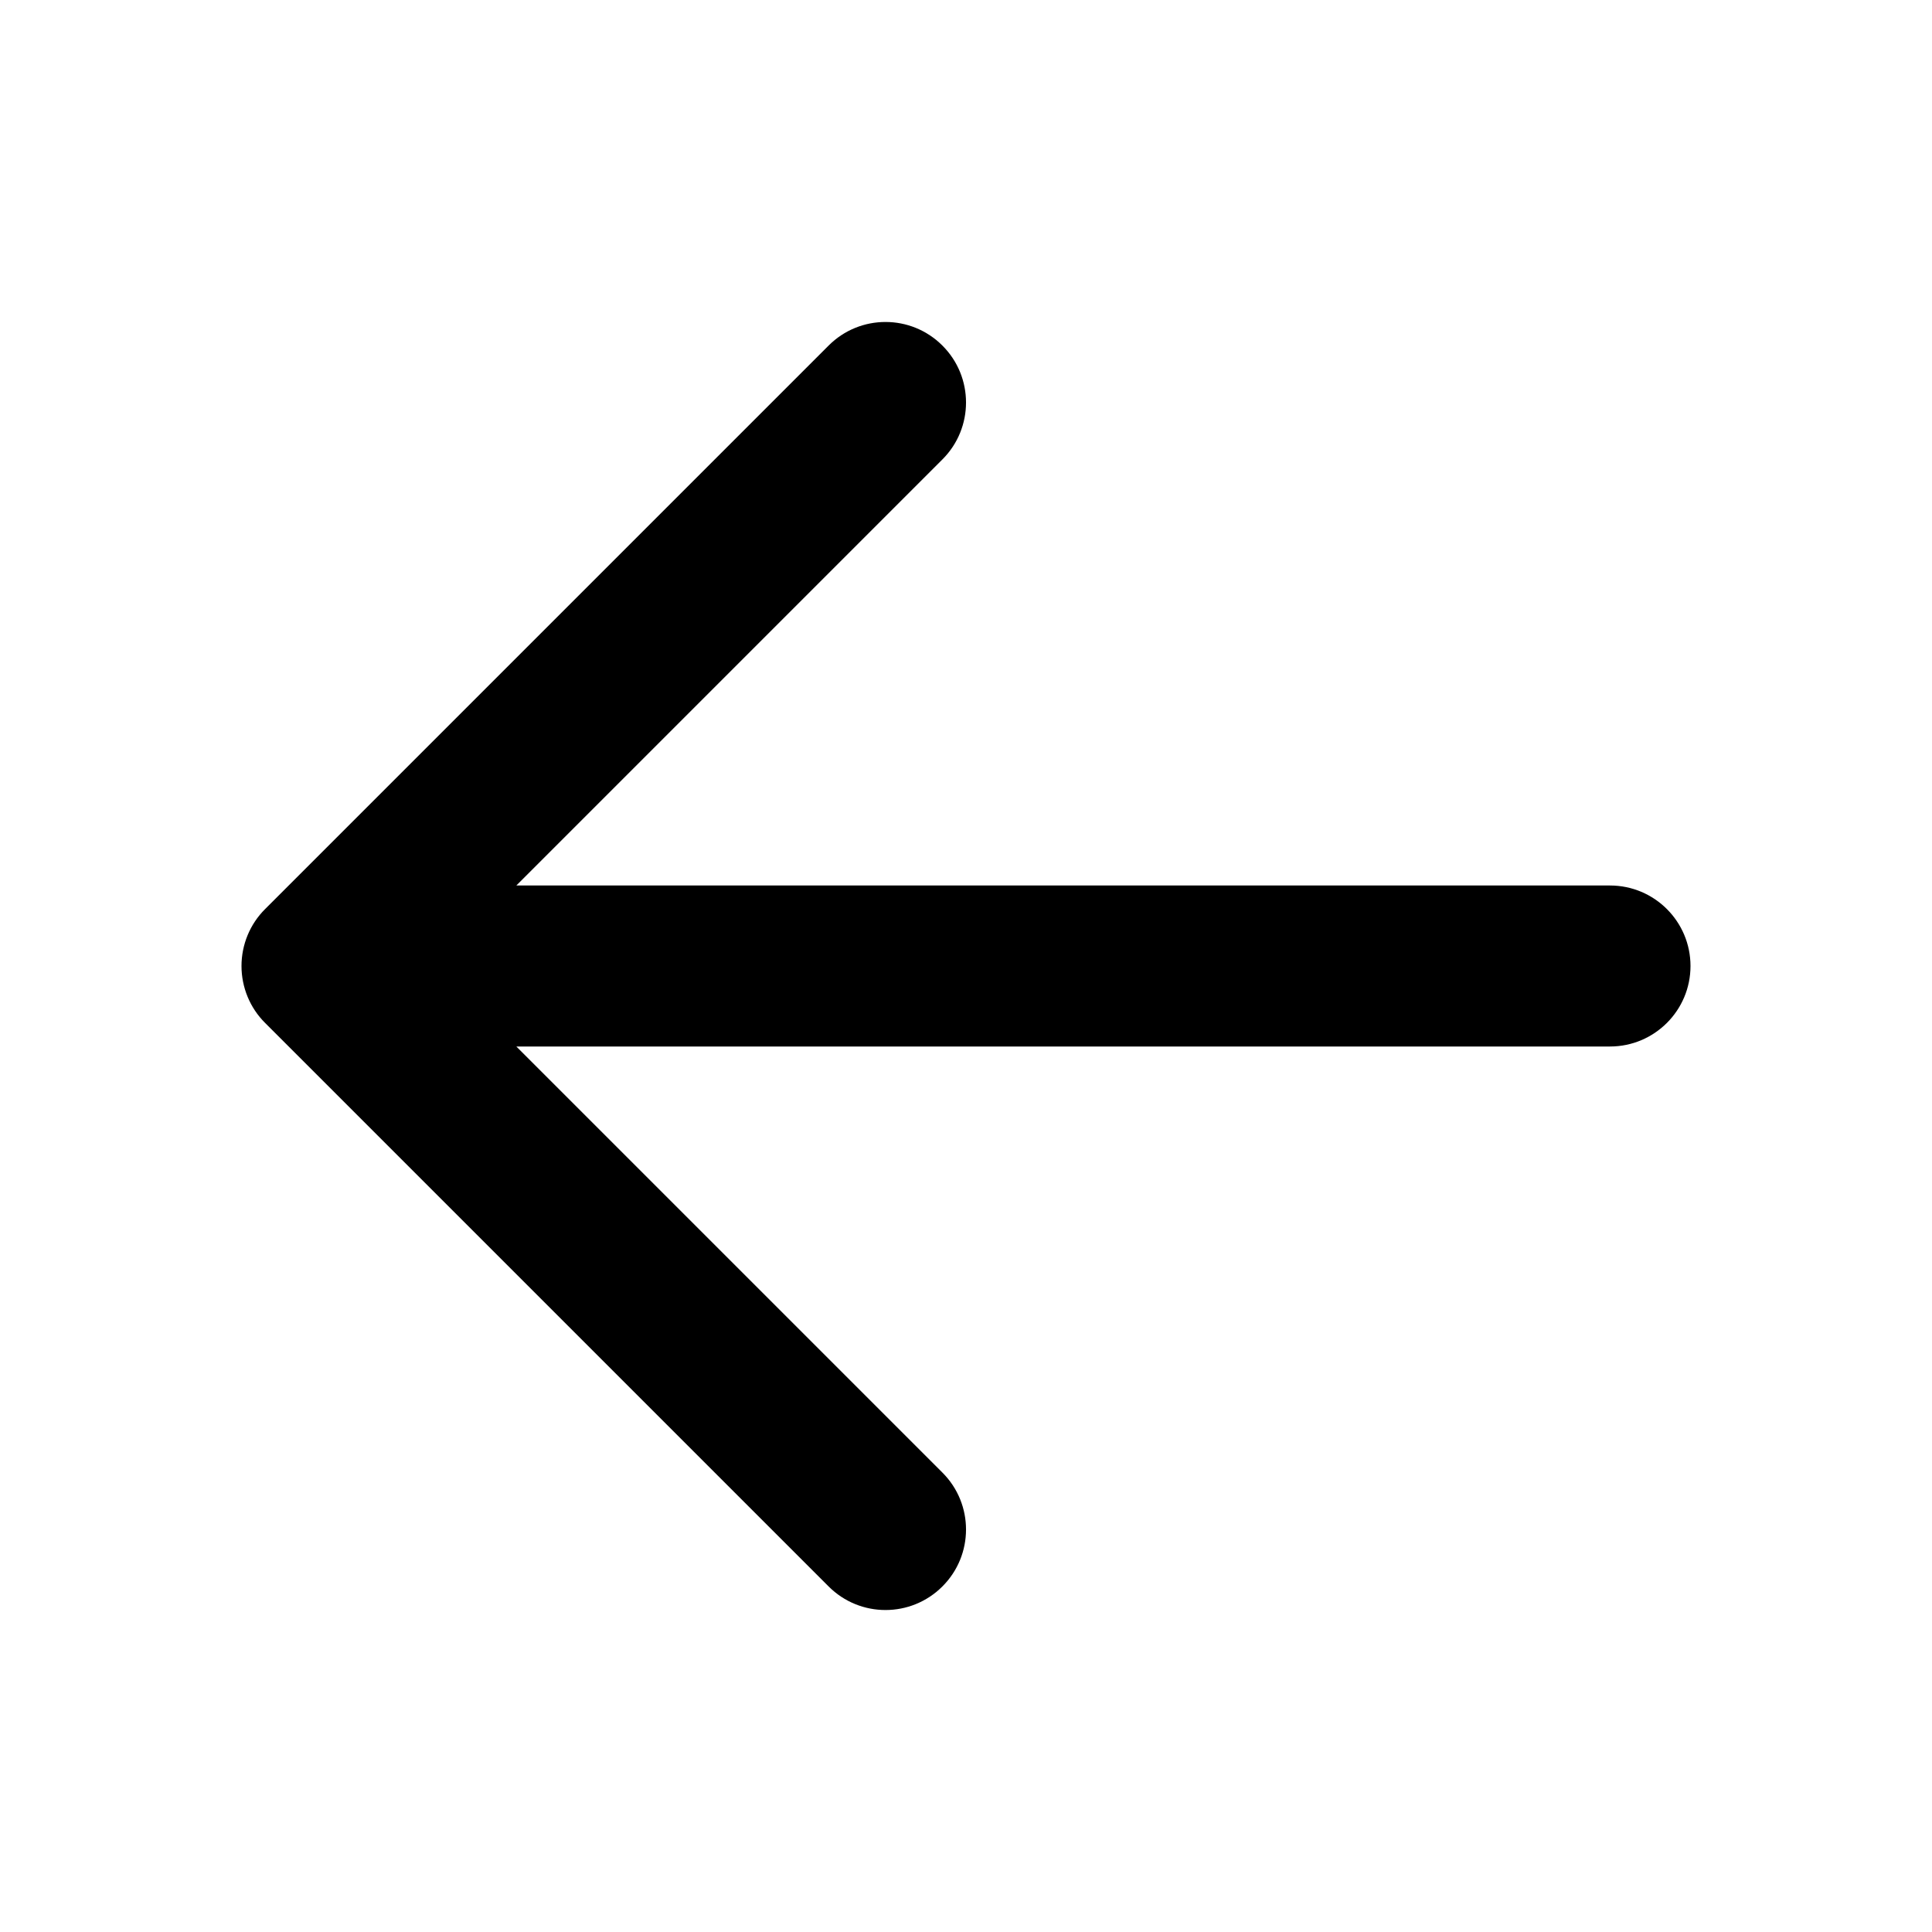
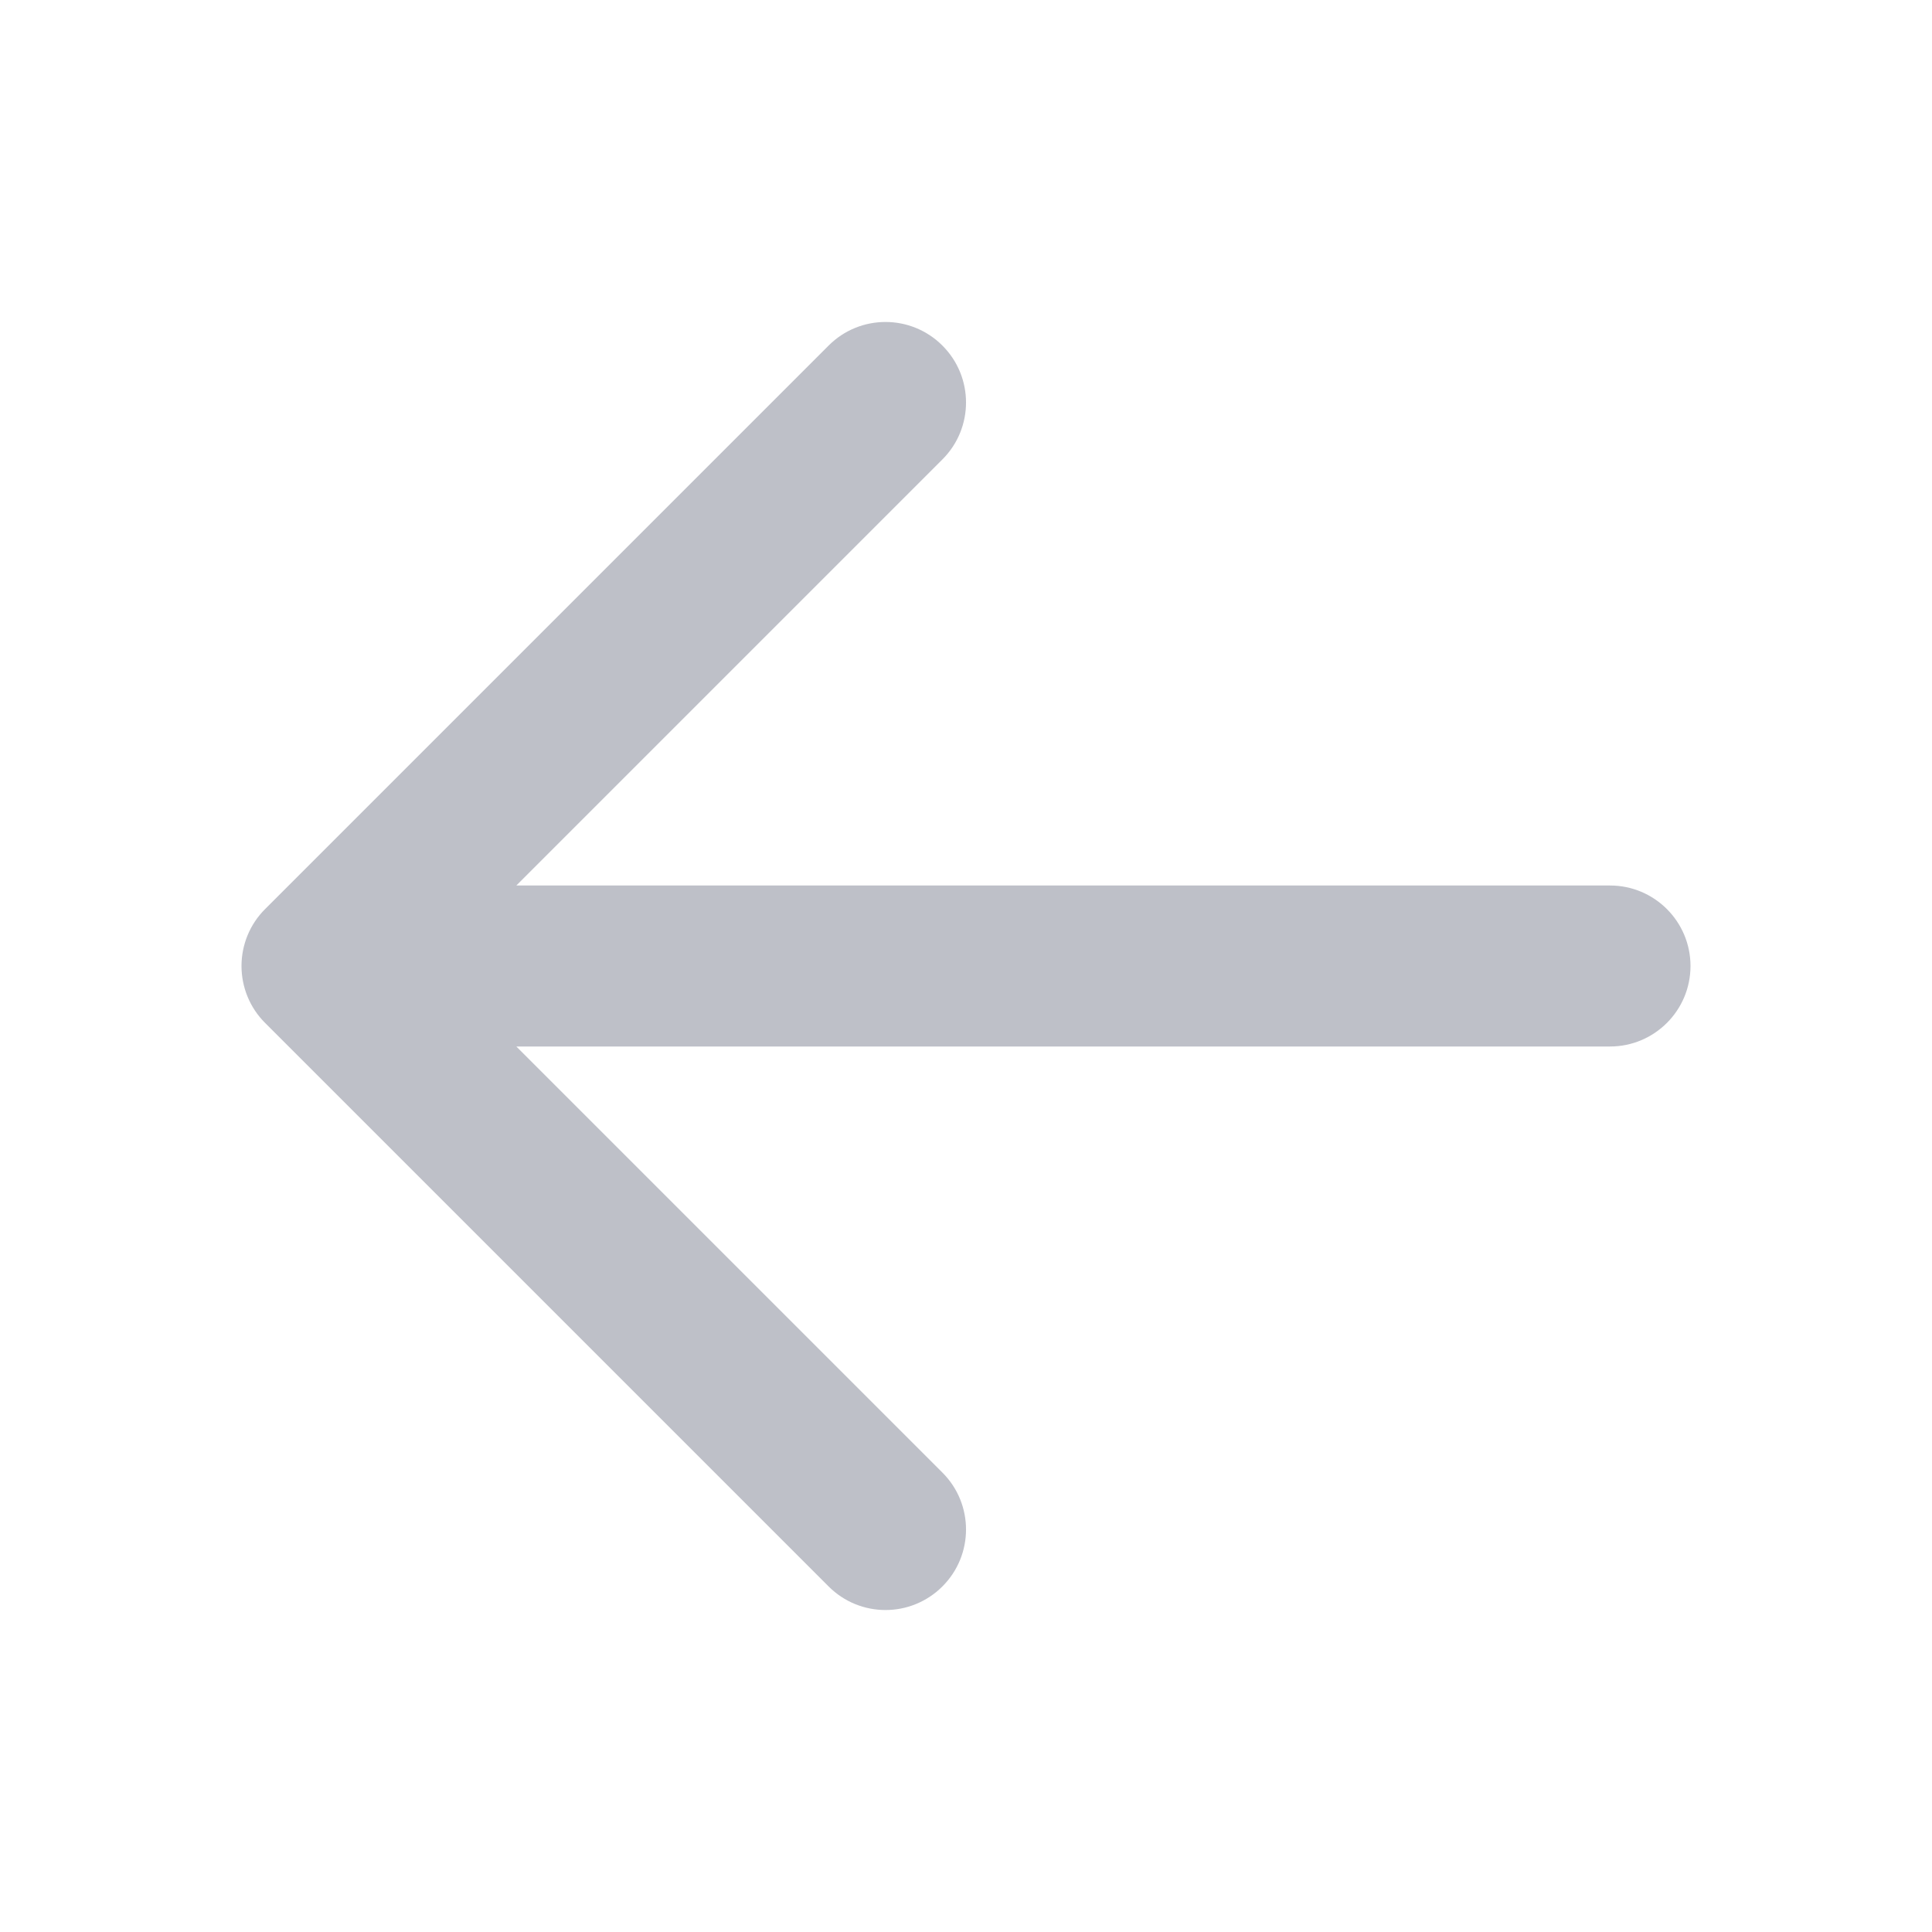
- <svg xmlns="http://www.w3.org/2000/svg" width="800px" height="800px" viewBox="0 0 24 24" fill="none">
-   <path fill-rule="evenodd" clip-rule="evenodd" d="M11.707 4.293C12.098 4.683 12.098 5.317 11.707 5.707L6.414 11H20C20.552 11 21 11.448 21 12C21 12.552 20.552 13 20 13H6.414L11.707 18.293C12.098 18.683 12.098 19.317 11.707 19.707C11.317 20.098 10.683 20.098 10.293 19.707L3.293 12.707C3.105 12.52 3 12.265 3 12C3 11.735 3.105 11.48 3.293 11.293L10.293 4.293C10.683 3.902 11.317 3.902 11.707 4.293Z" fill="#000000" />
+ <svg xmlns="http://www.w3.org/2000/svg" width="16px" height="16px" viewBox="0 0 24 24" fill="none">
+   <path fill-rule="evenodd" clip-rule="evenodd" d="M11.707 4.293C12.098 4.683 12.098 5.317 11.707 5.707L6.414 11H20C20.552 11 21 11.448 21 12C21 12.552 20.552 13 20 13H6.414L11.707 18.293C12.098 18.683 12.098 19.317 11.707 19.707C11.317 20.098 10.683 20.098 10.293 19.707L3.293 12.707C3.105 12.52 3 12.265 3 12C3 11.735 3.105 11.48 3.293 11.293L10.293 4.293C10.683 3.902 11.317 3.902 11.707 4.293Z" fill="#bec0c8" />
</svg>
